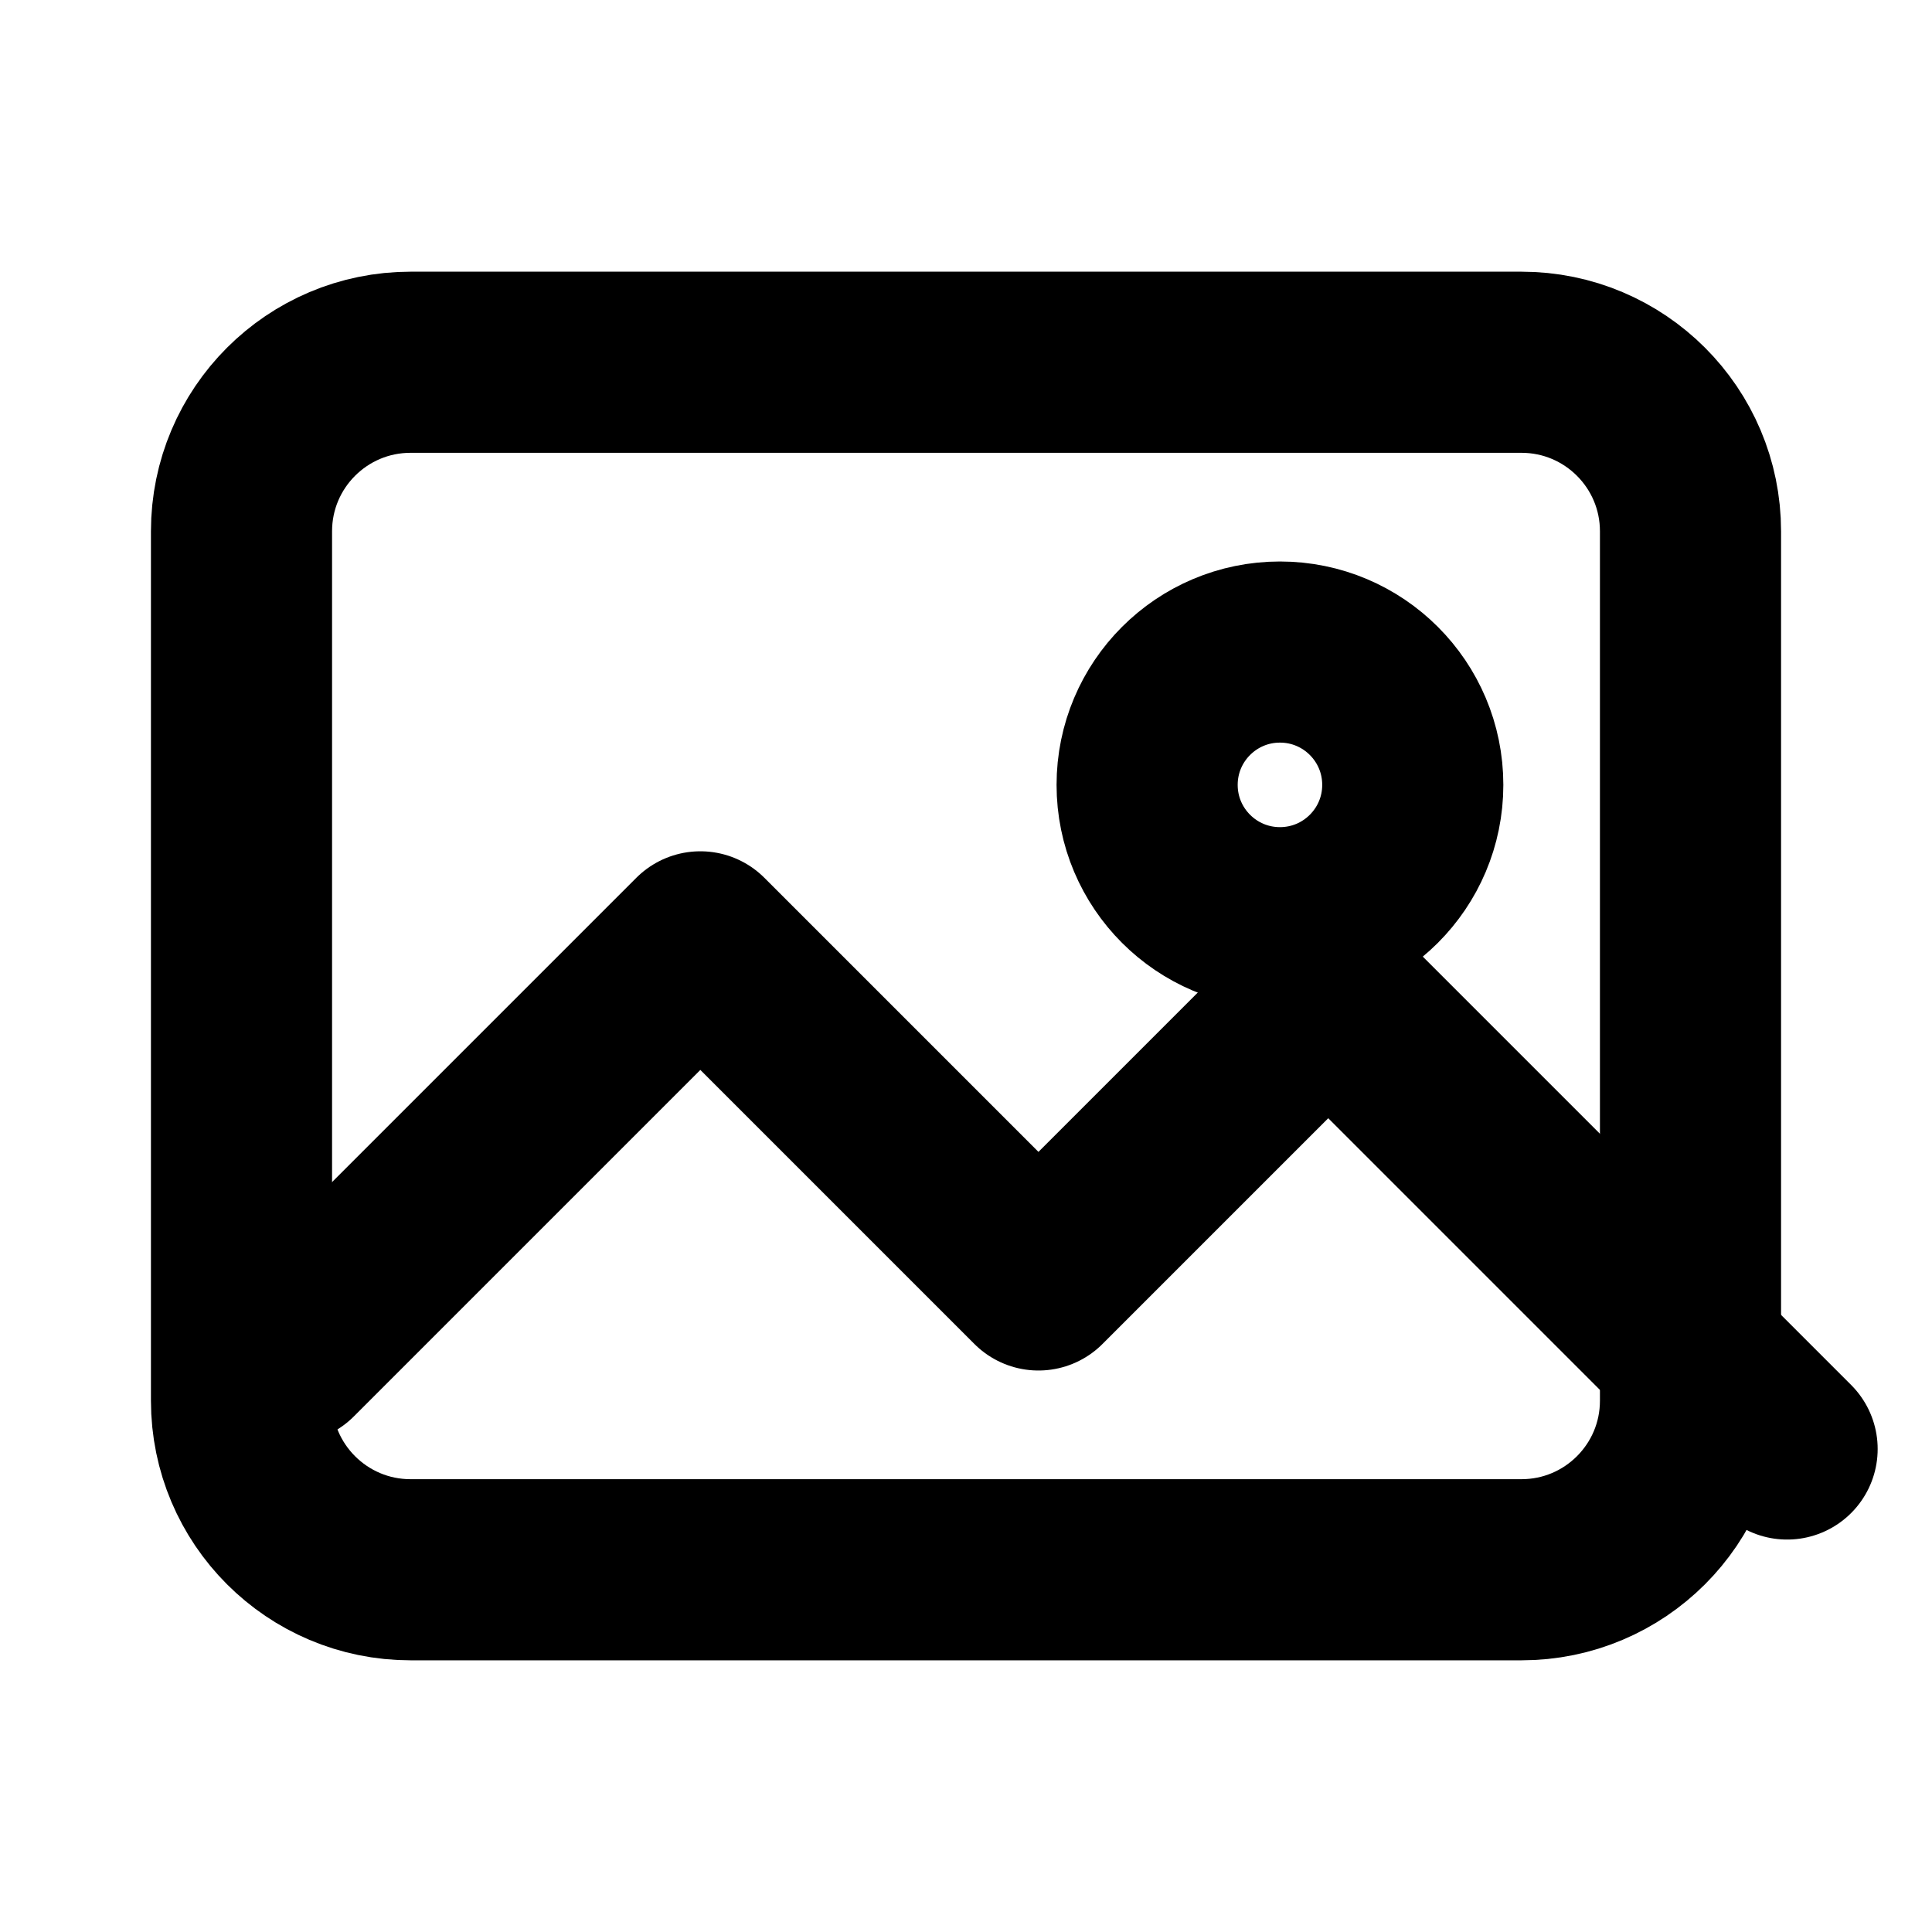
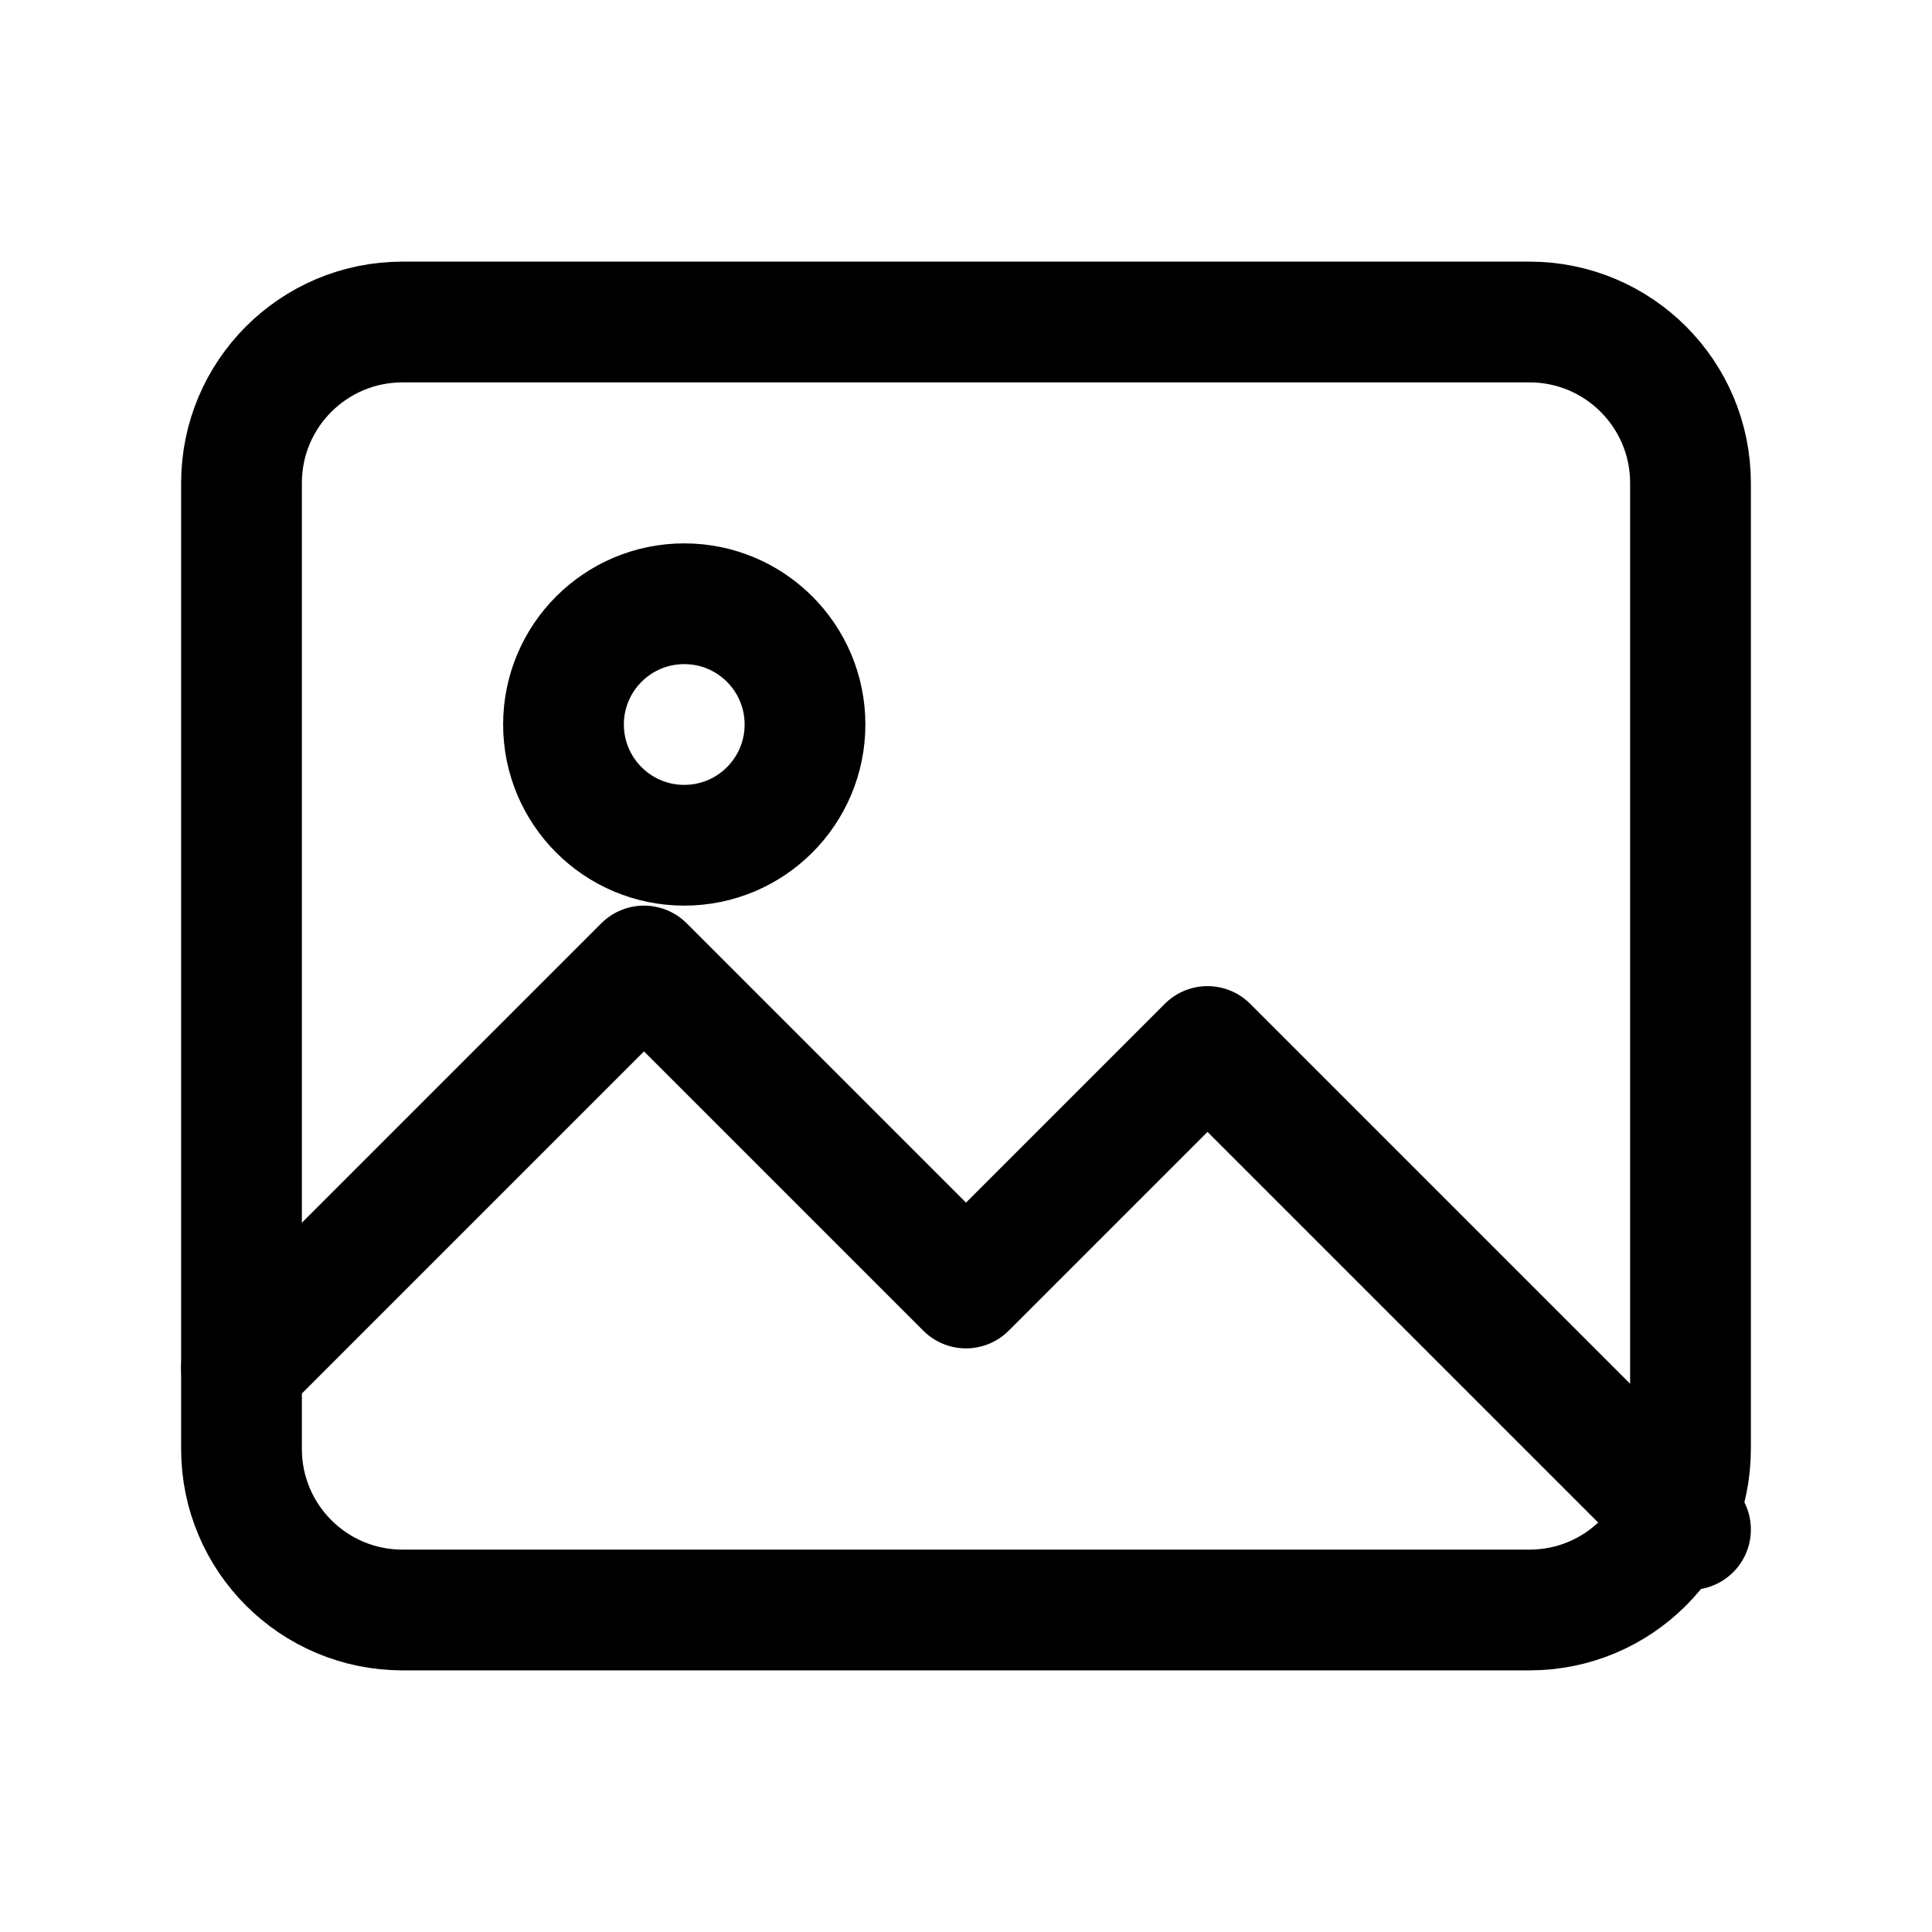
- <svg xmlns="http://www.w3.org/2000/svg" width="16" height="16" viewBox="0 0 16 16" fill="none" stroke="currentColor" stroke-width="1.5" stroke-linecap="round" stroke-linejoin="round">
-   <rect x="2" y="3" width="12" height="10" rx="1.4" />
-   <path d="M2.4 11.2l3.4-3.4 2.8 2.8 2.4-2.4 3.8 3.8" />
-   <circle cx="10.6" cy="6.5" r="1.1" />
+ <svg xmlns="http://www.w3.org/2000/svg" viewBox="0 0 24 24" fill="none" stroke="currentColor" stroke-width="1.5" stroke-linecap="round" stroke-linejoin="round">
+   <rect x="3" y="4" width="18" height="16" rx="2" />
+   <circle cx="8.5" cy="9" r="1.5" />
+   <path d="m3 17 5-5 4 4 3-3 6 6" />
</svg>
